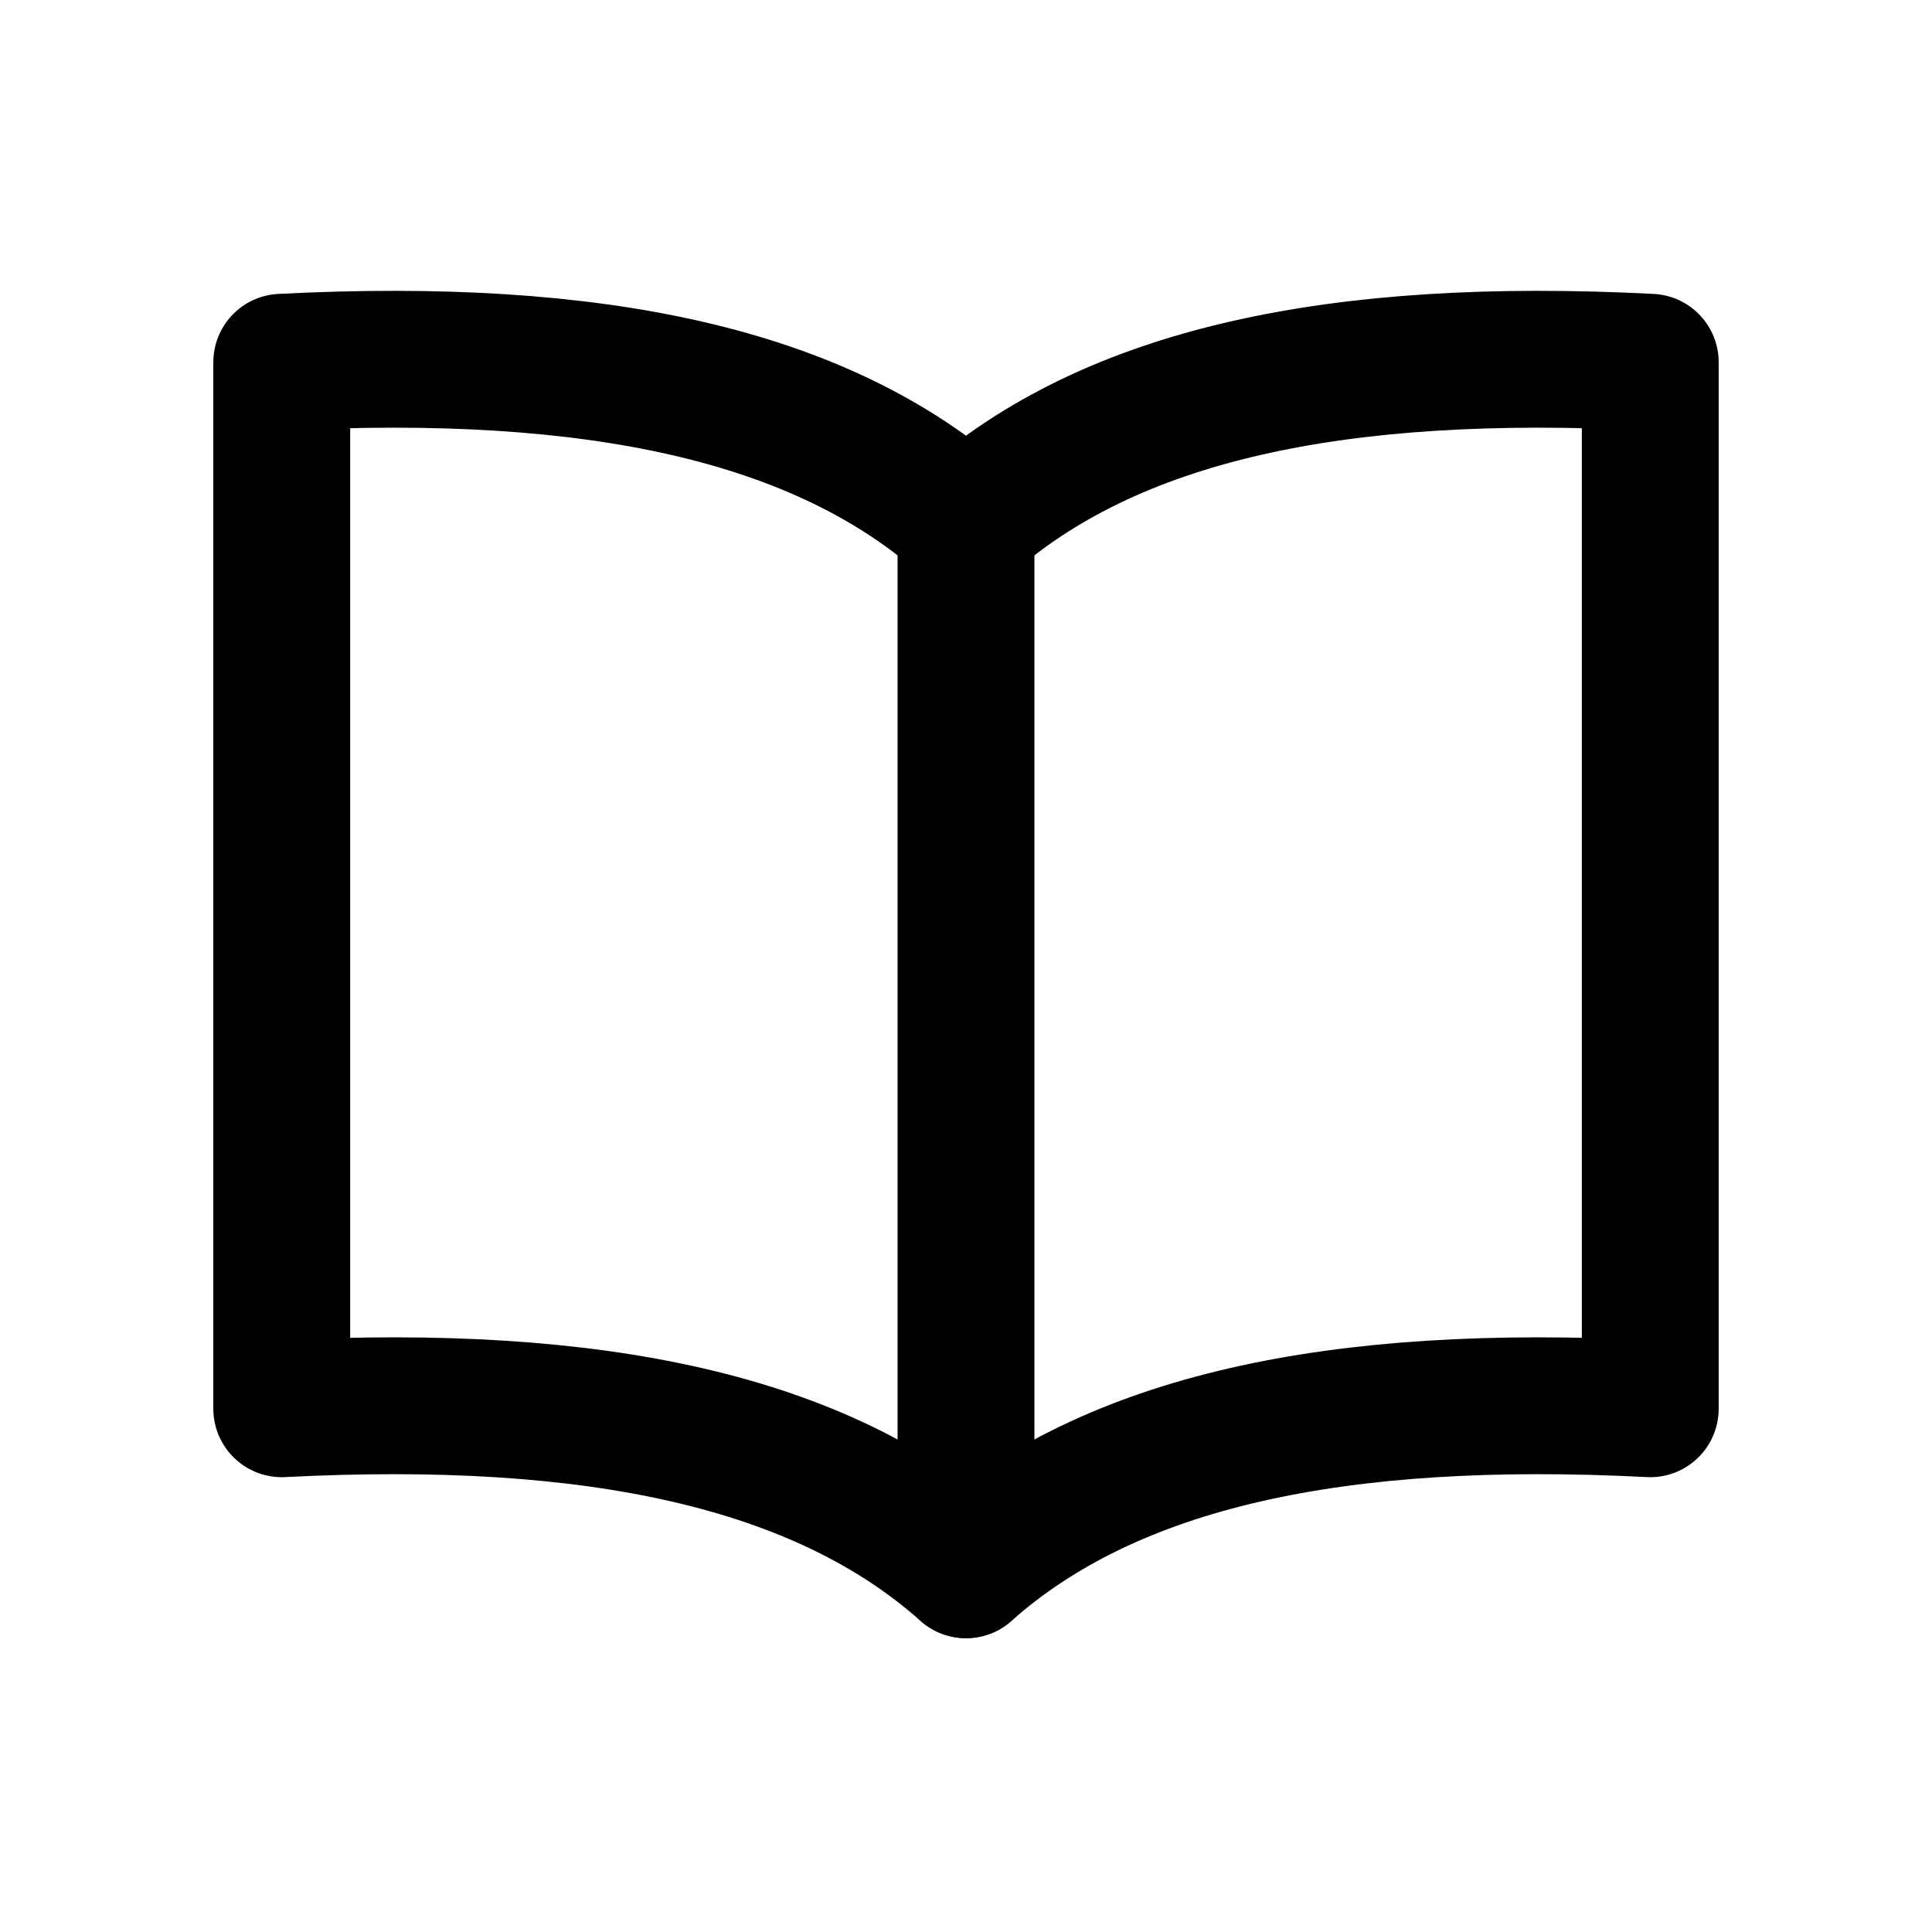
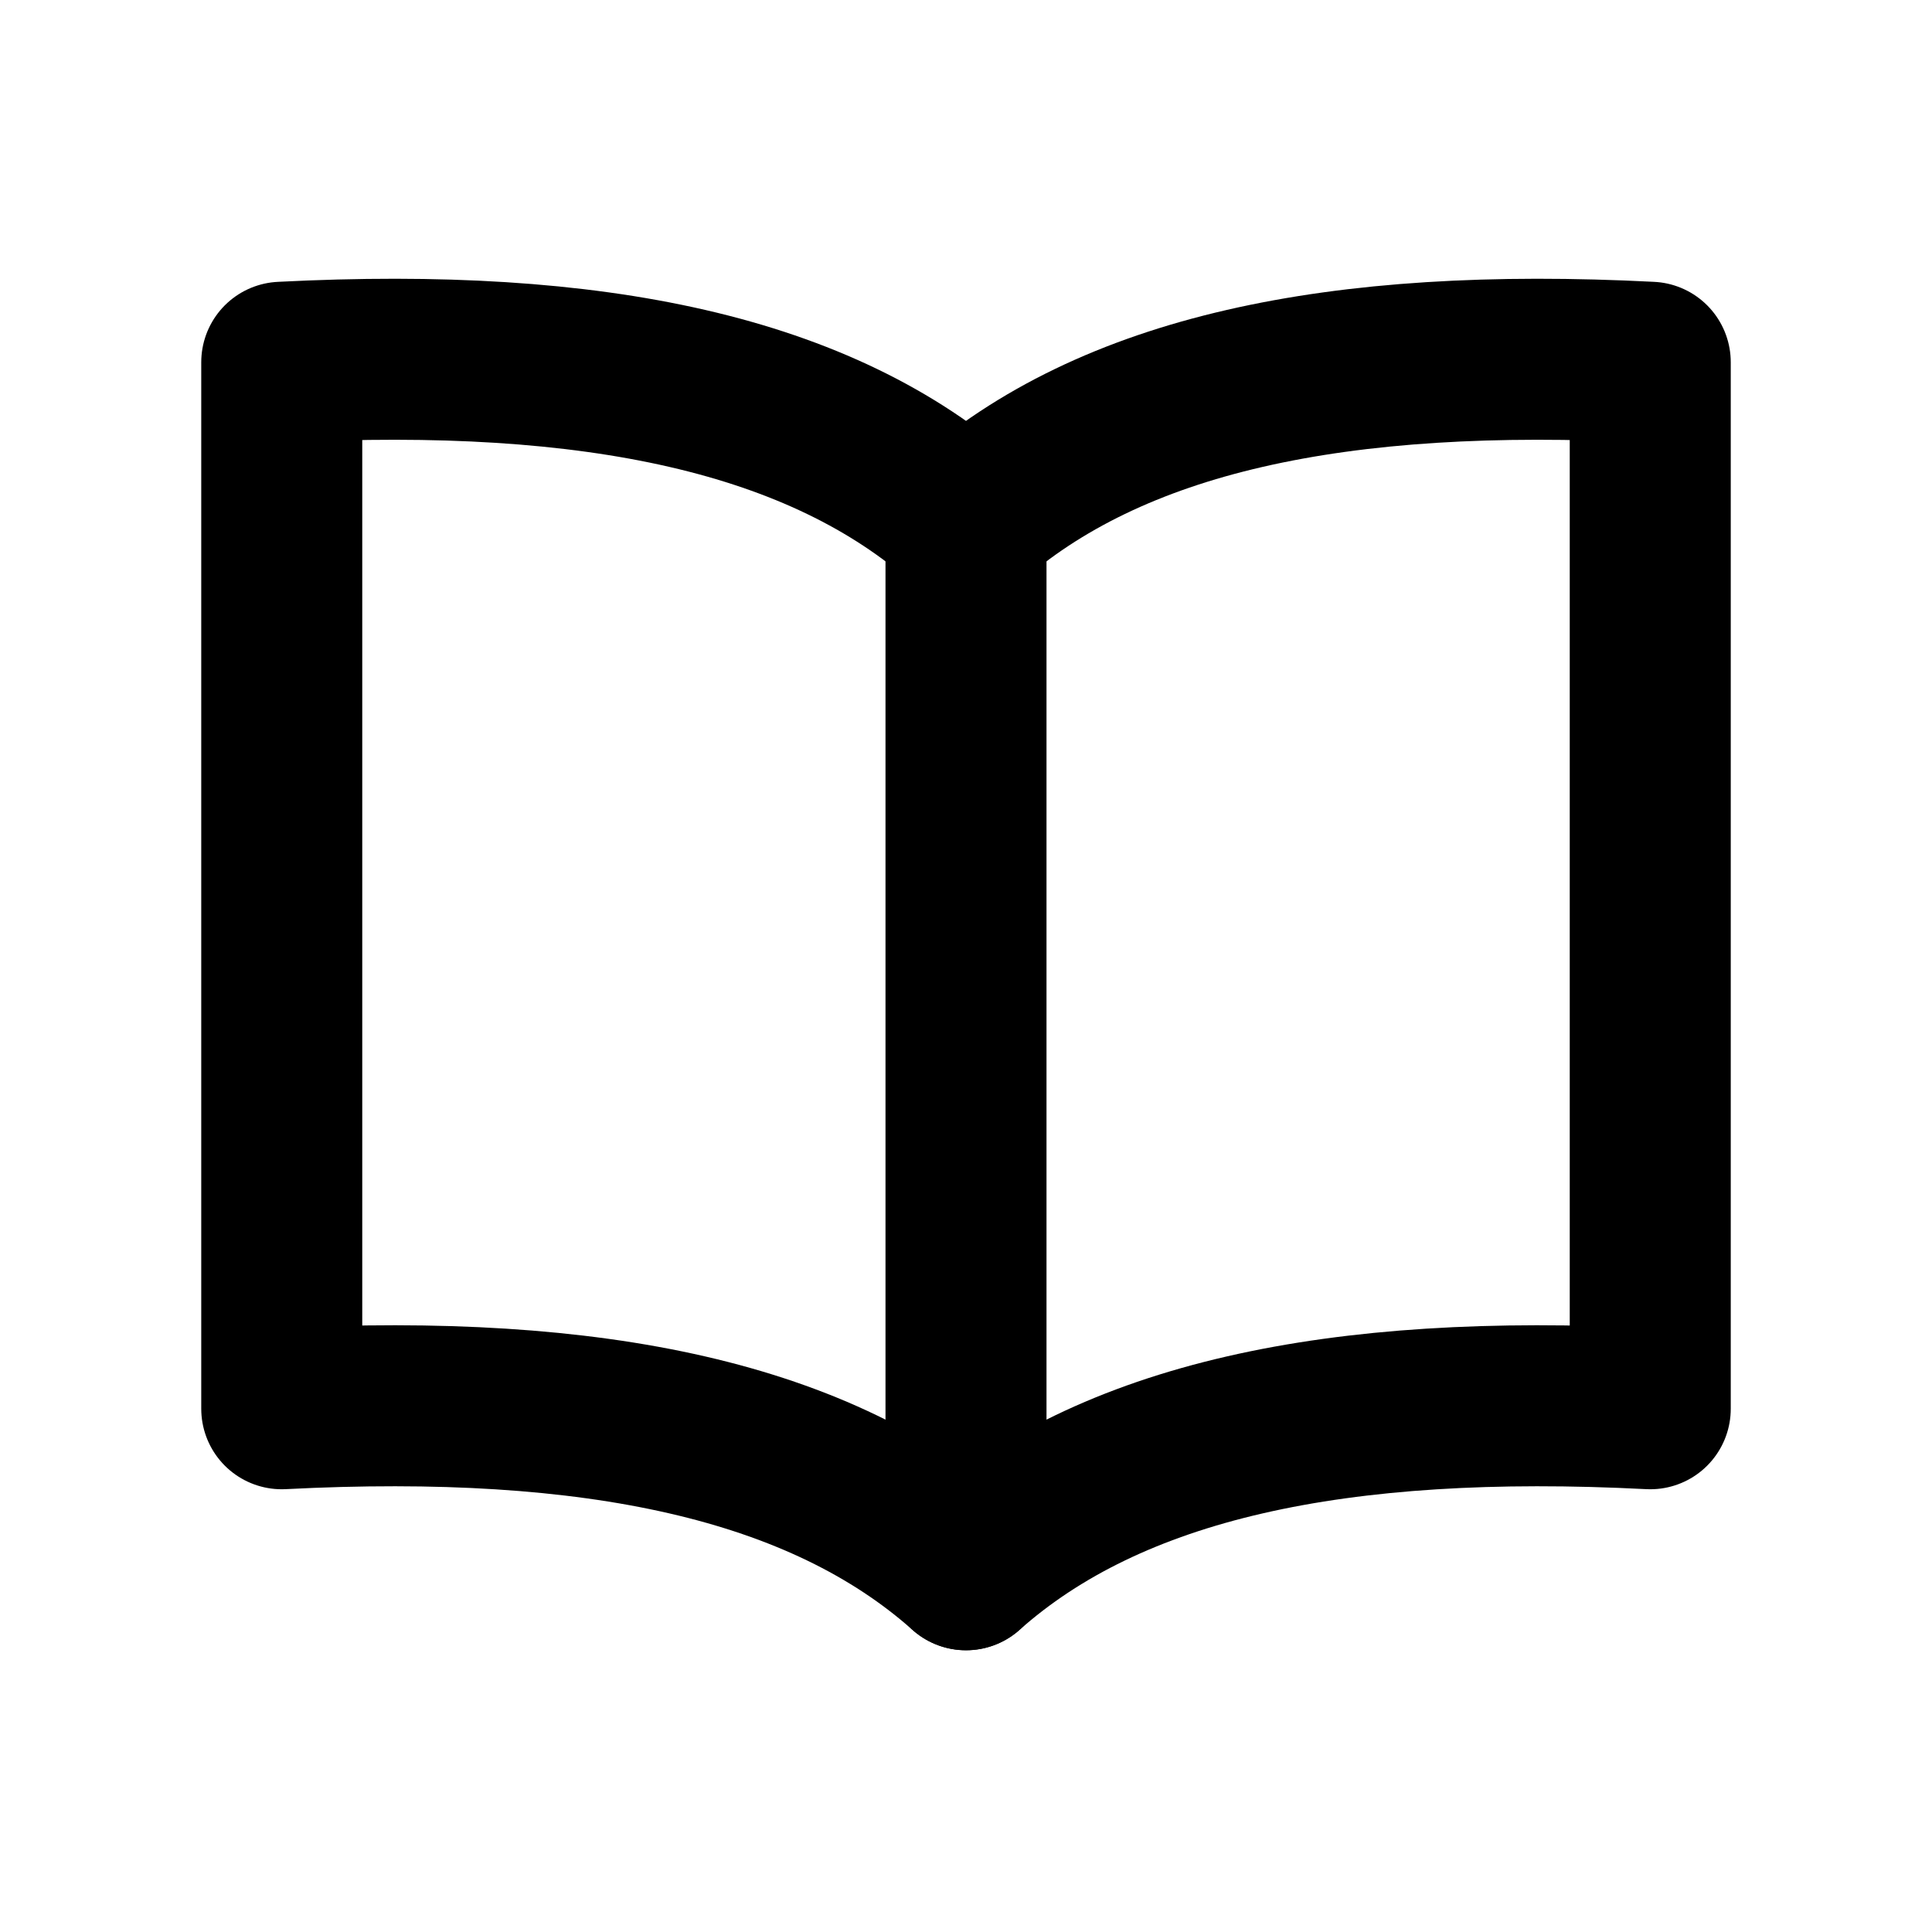
- <svg xmlns="http://www.w3.org/2000/svg" width="24" height="24" viewBox="0 0 24 24" fill="none" stroke="currentColor" stroke-width="1.7" stroke-linecap="round" stroke-linejoin="round">
+ <svg xmlns="http://www.w3.org/2000/svg" width="24" height="24" viewBox="0 0 24 24" fill="none" stroke="currentColor" stroke-width="2" stroke-linecap="round" stroke-linejoin="round">
  <path d="M12 6.5C10.2 4.9 7.4 4.3 3.5 4.5v13c3.9-.2 6.7.4 8.5 2 1.8-1.6 4.6-2.2 8.5-2v-13c-3.9-.2-6.7.4-8.5 2z" />
  <path d="M12 6.5v13" />
</svg>
